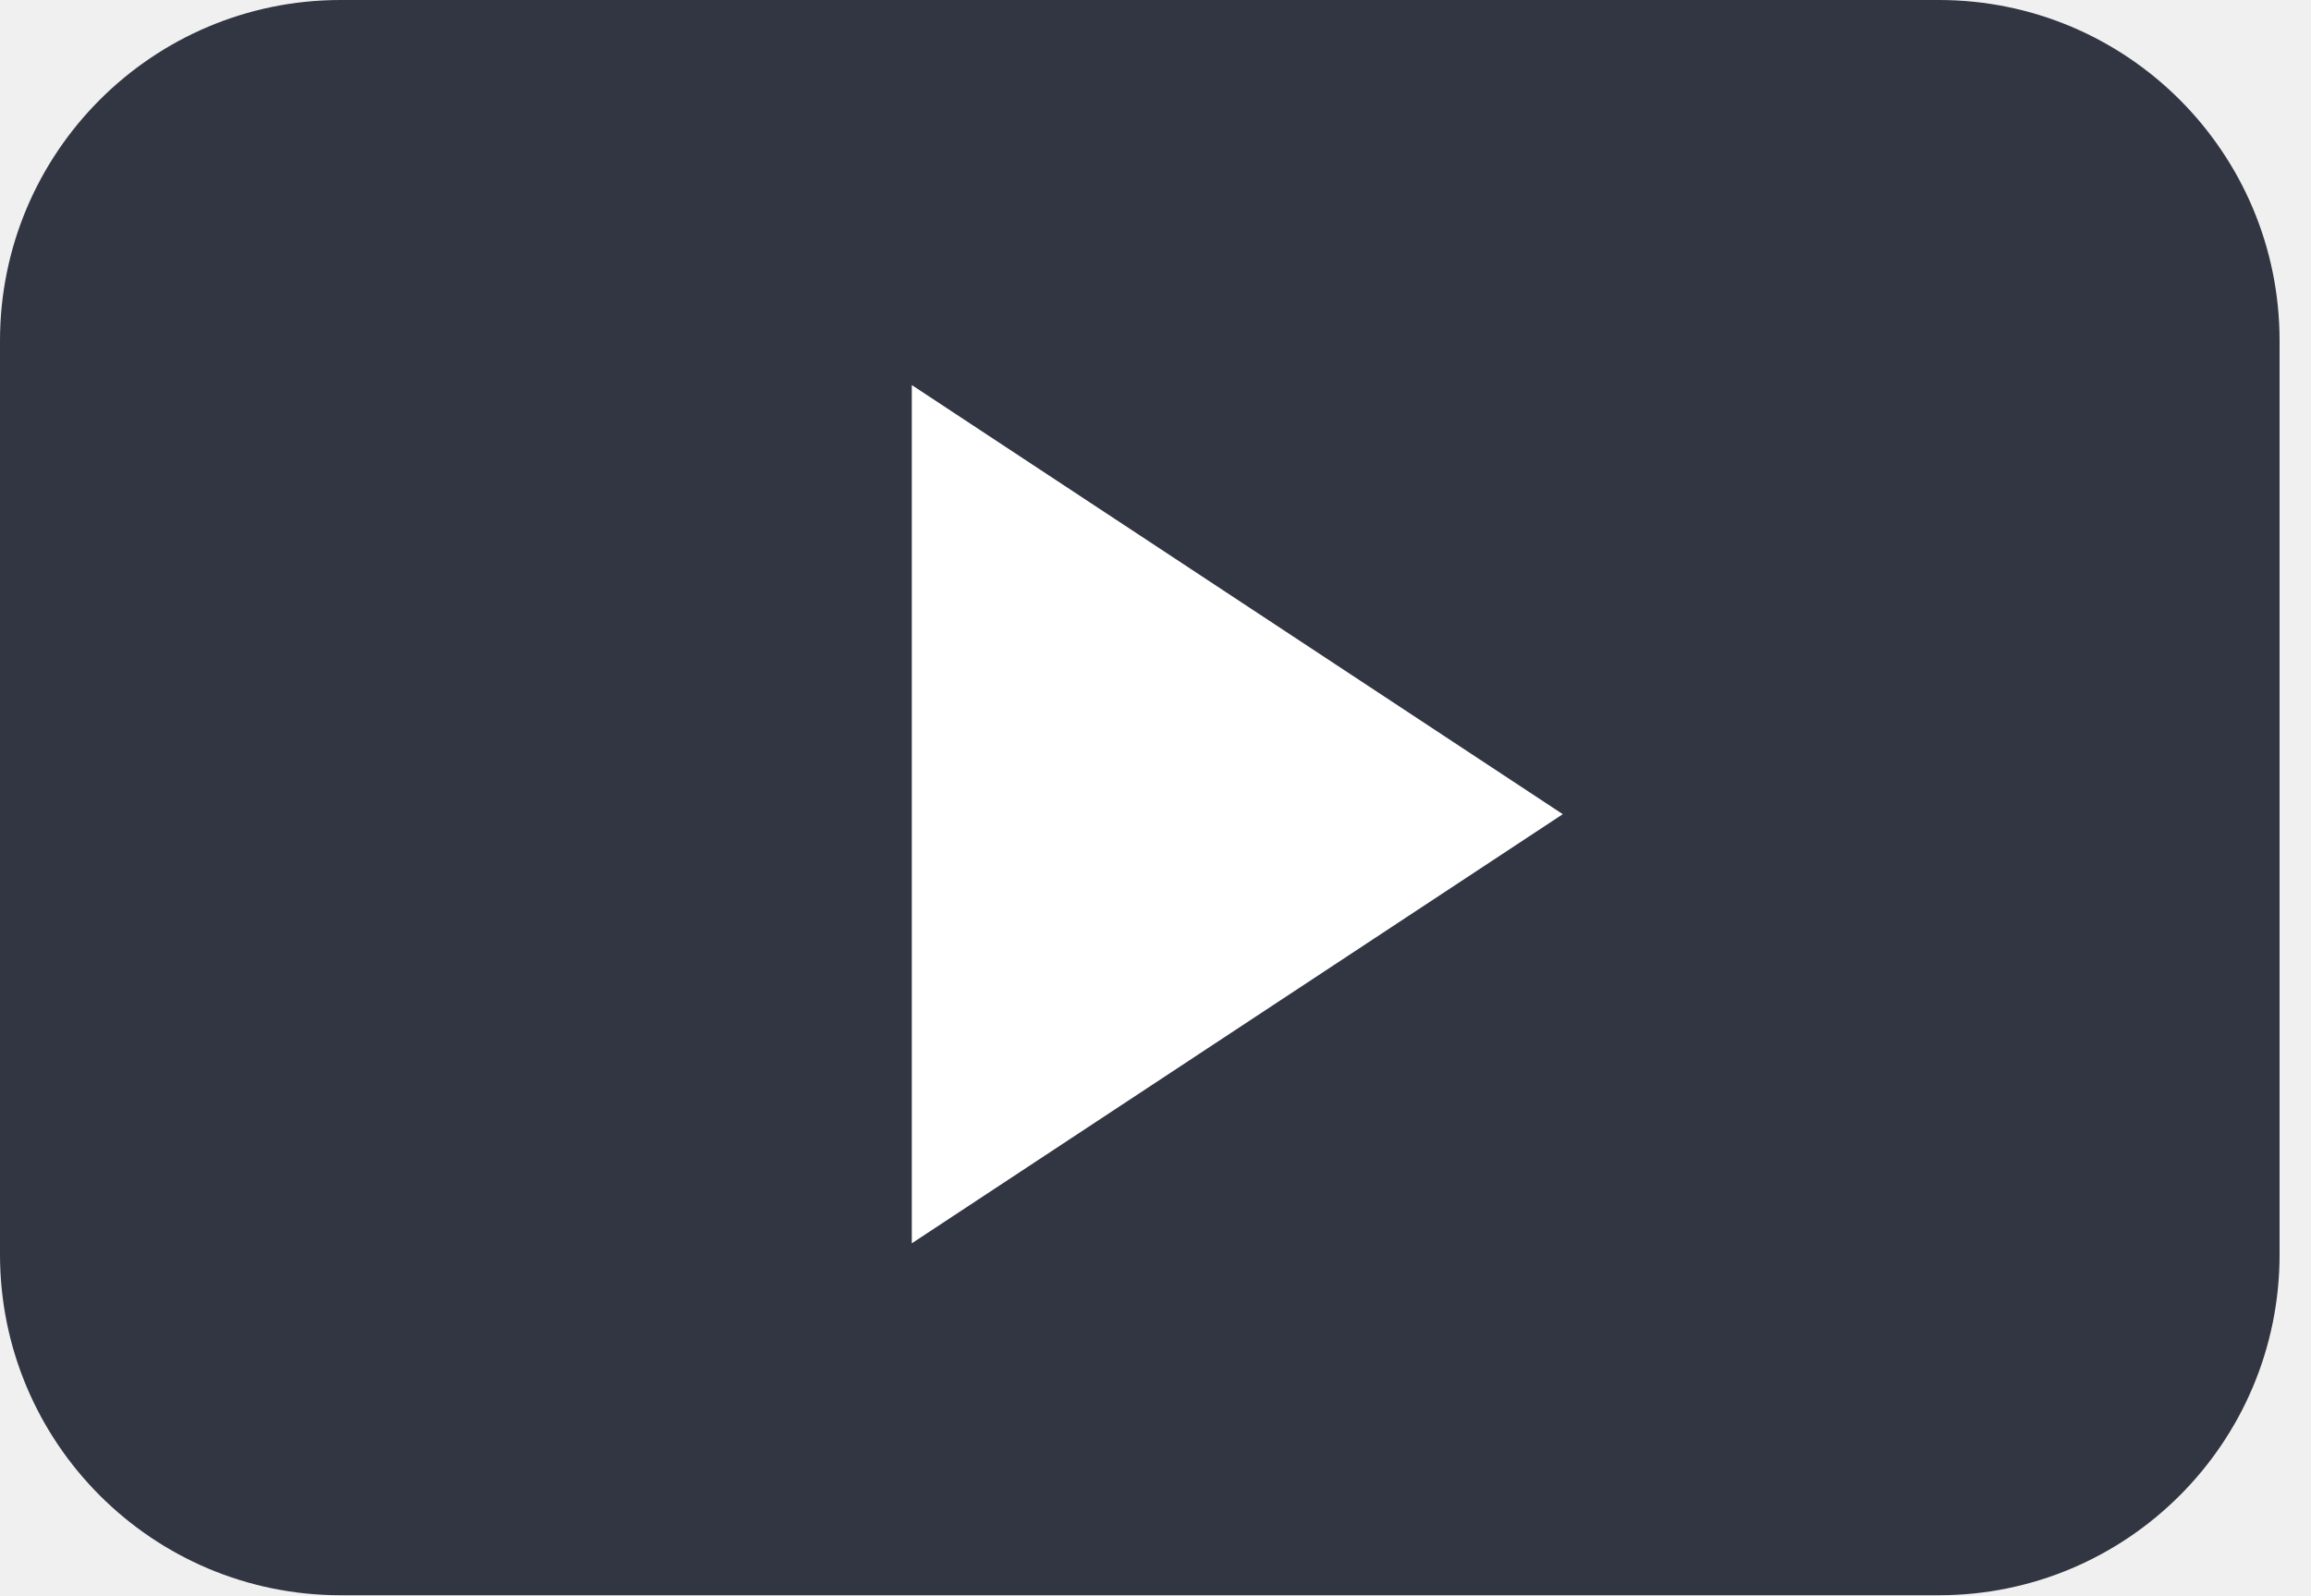
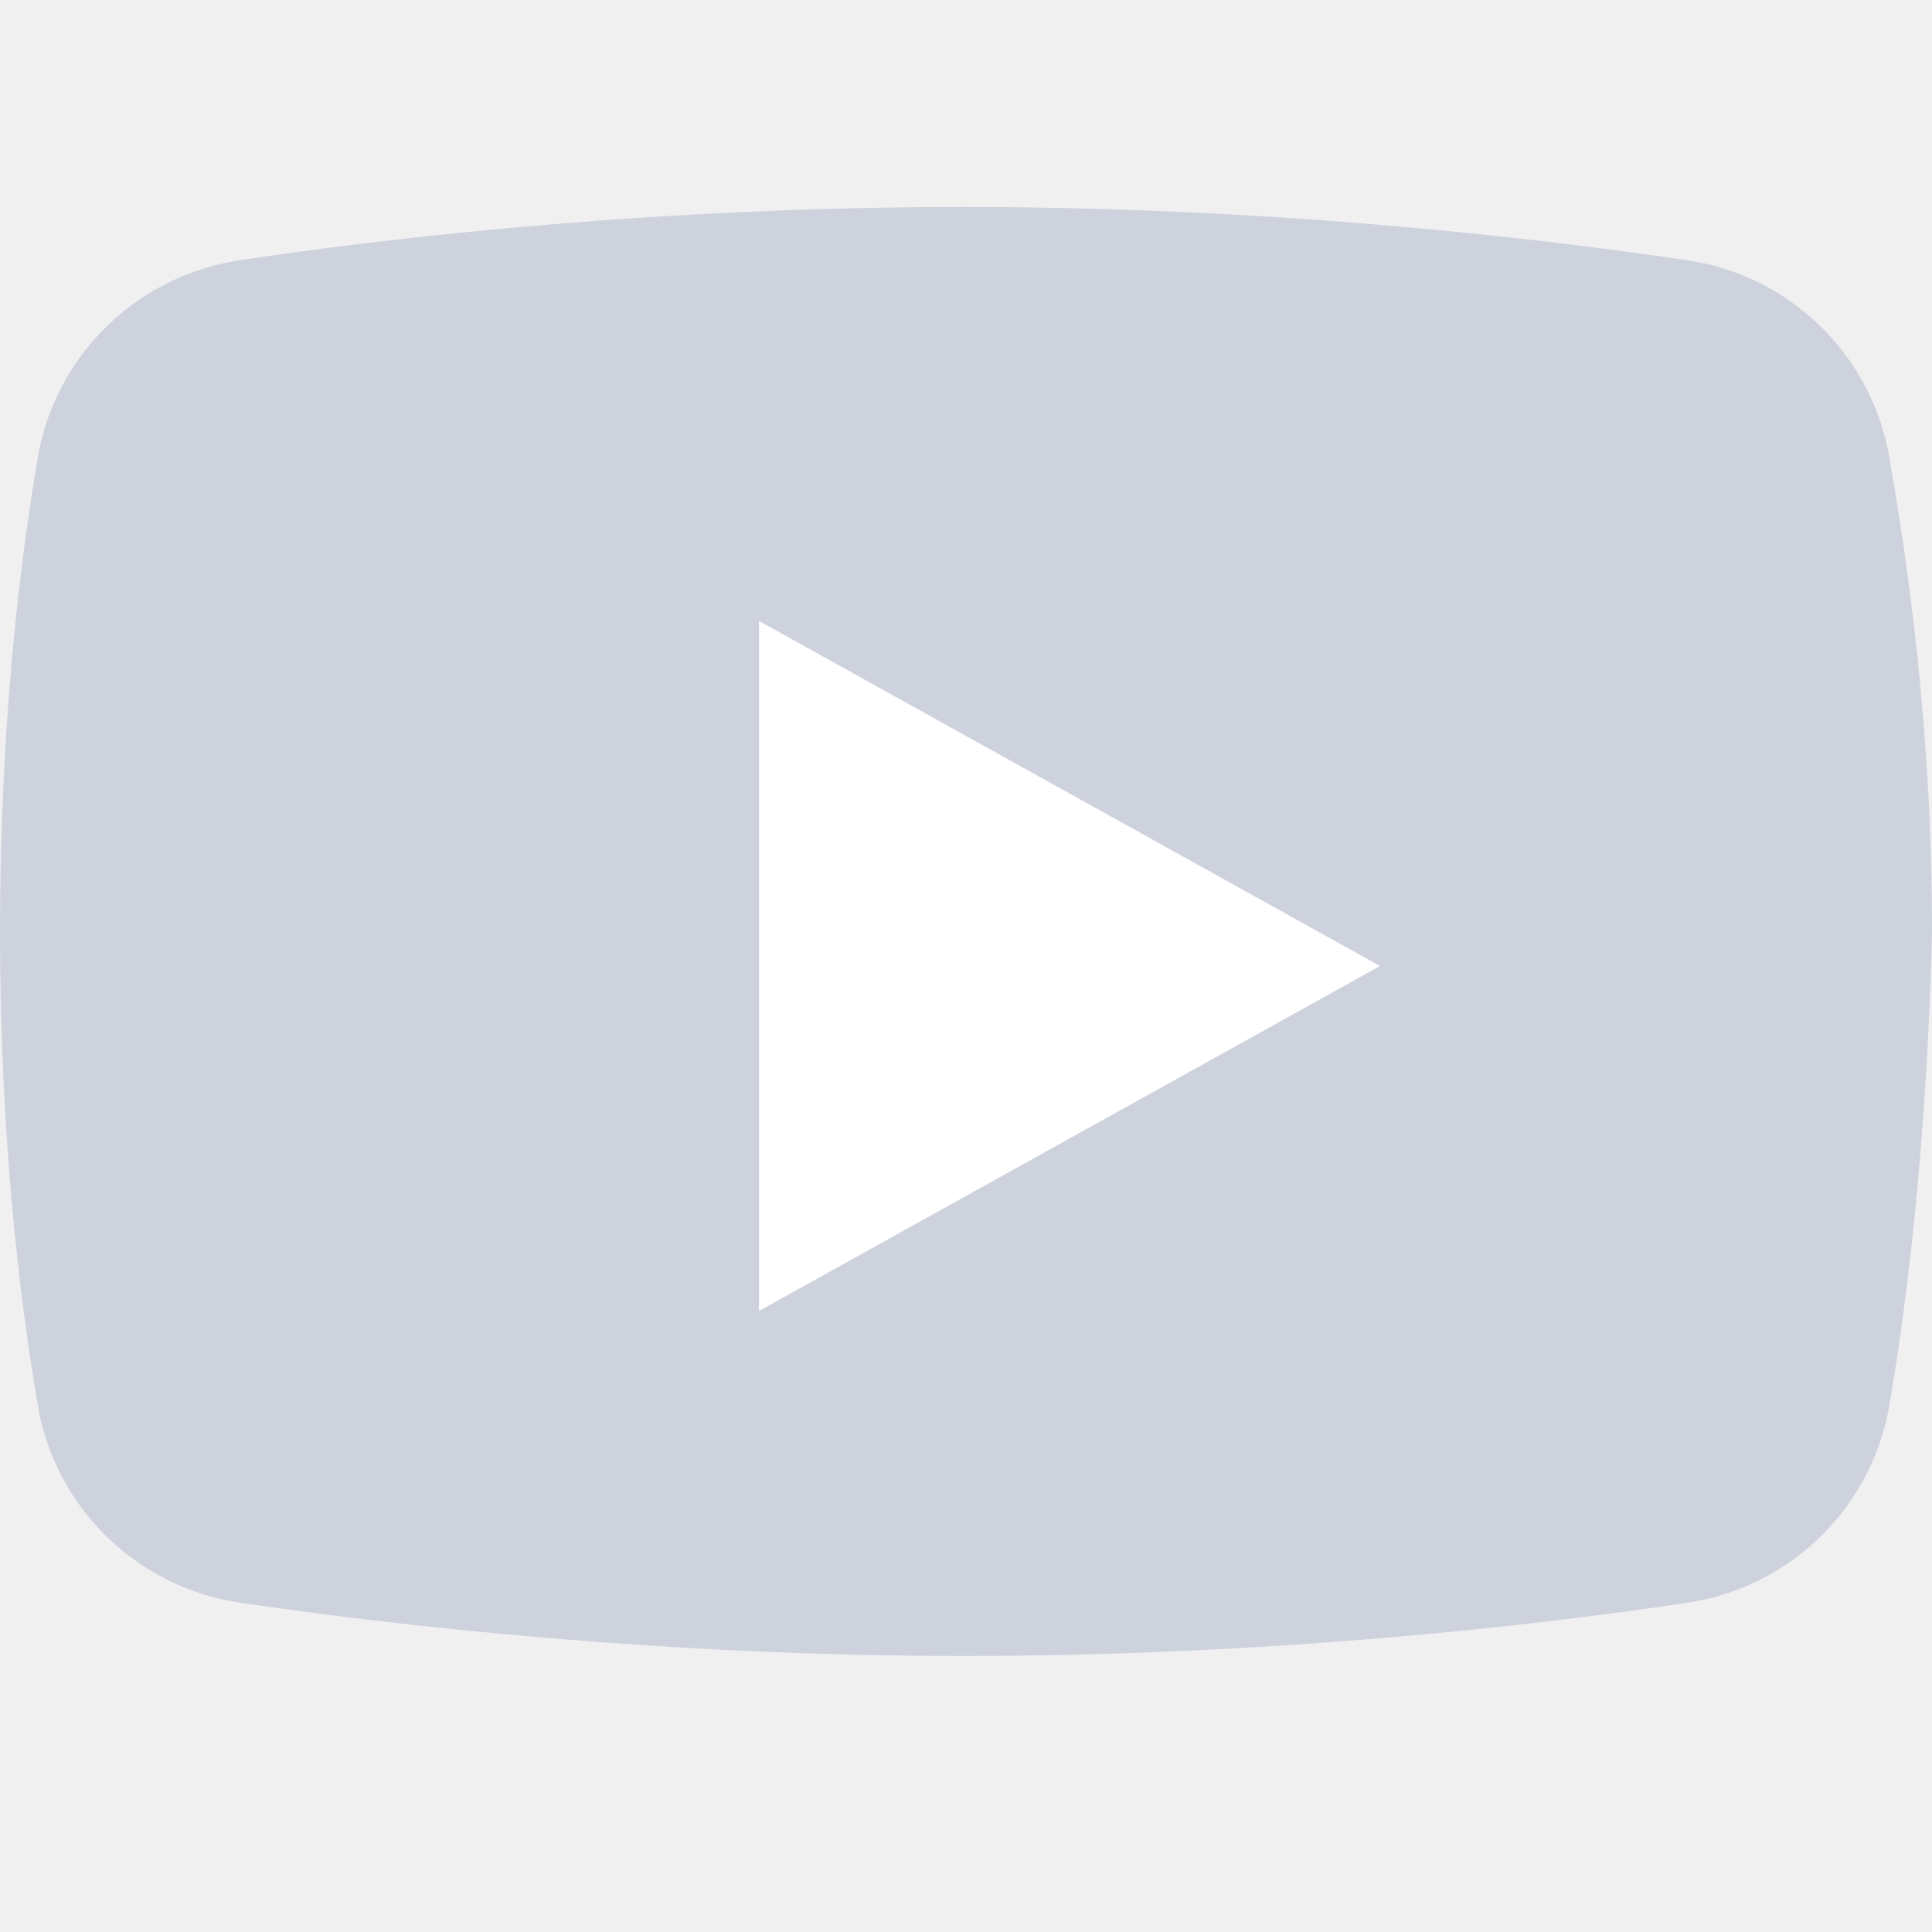
- <svg xmlns="http://www.w3.org/2000/svg" width="42" height="29" viewBox="0 0 42 29" fill="none">
-   <path fill-rule="evenodd" clip-rule="evenodd" d="M41.429 6.195C41.429 2.773 38.657 0 35.237 0H6.191C2.772 0 0 2.773 0 6.195V22.805C0 26.227 2.772 29 6.191 29H35.237C38.657 29 41.429 26.227 41.429 22.805V6.195Z" fill="#323642" />
-   <path fill-rule="evenodd" clip-rule="evenodd" d="M16.571 22.602V7L28.402 14.801L16.571 22.602Z" fill="white" />
+ <svg xmlns="http://www.w3.org/2000/svg" width="24" height="24" viewBox="0 0 24 24" fill="none">
+   <path d="M23.461 17.511C23.222 18.771 22.204 19.731 20.948 19.911C18.973 20.211 15.681 20.571 11.97 20.571C8.319 20.571 5.027 20.211 2.993 19.911C1.736 19.731 0.718 18.771 0.479 17.511C0.239 16.131 0 14.091 0 11.571C0 9.051 0.239 7.011 0.479 5.631C0.718 4.371 1.736 3.411 2.993 3.231C4.968 2.931 8.259 2.571 11.97 2.571C15.681 2.571 18.913 2.931 20.948 3.231C22.204 3.411 23.222 4.371 23.461 5.631C23.701 7.011 24 9.051 24 11.571C23.94 14.091 23.701 16.131 23.461 17.511Z" fill="#CDD2DD" />
+   <path d="M9.429 16.285V7.714L17.143 12L9.429 16.285Z" fill="white" />
</svg>
